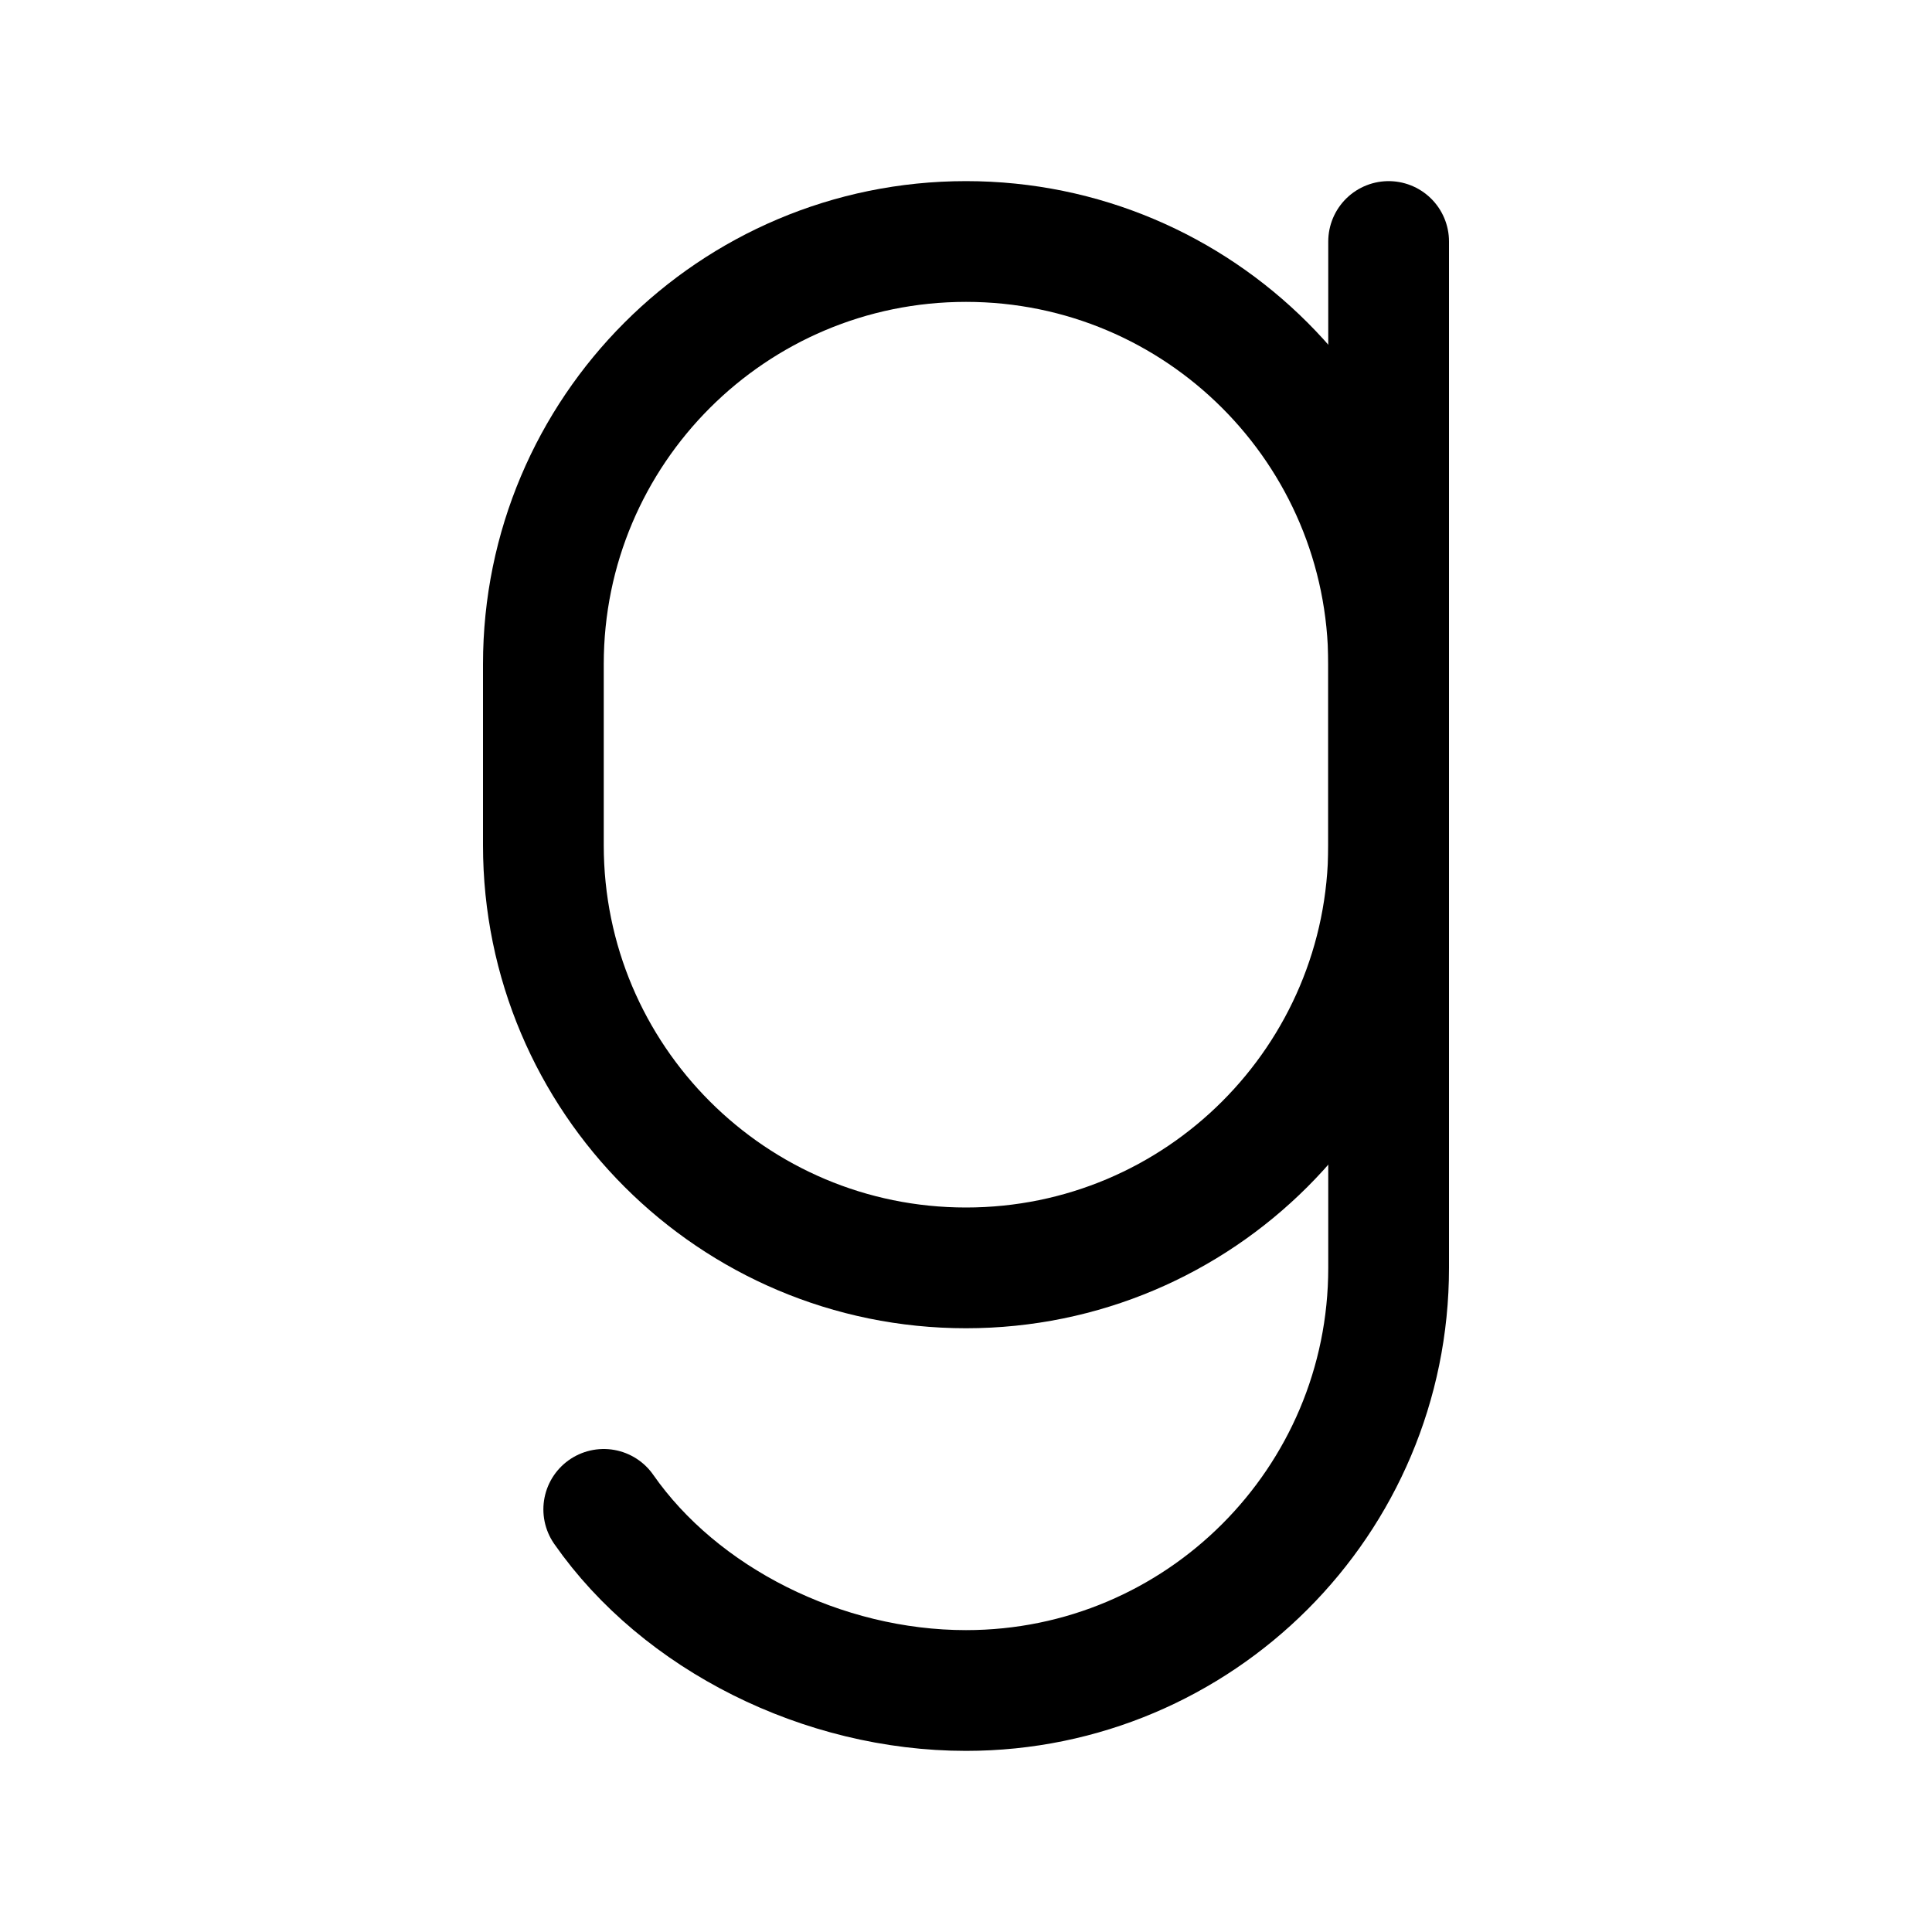
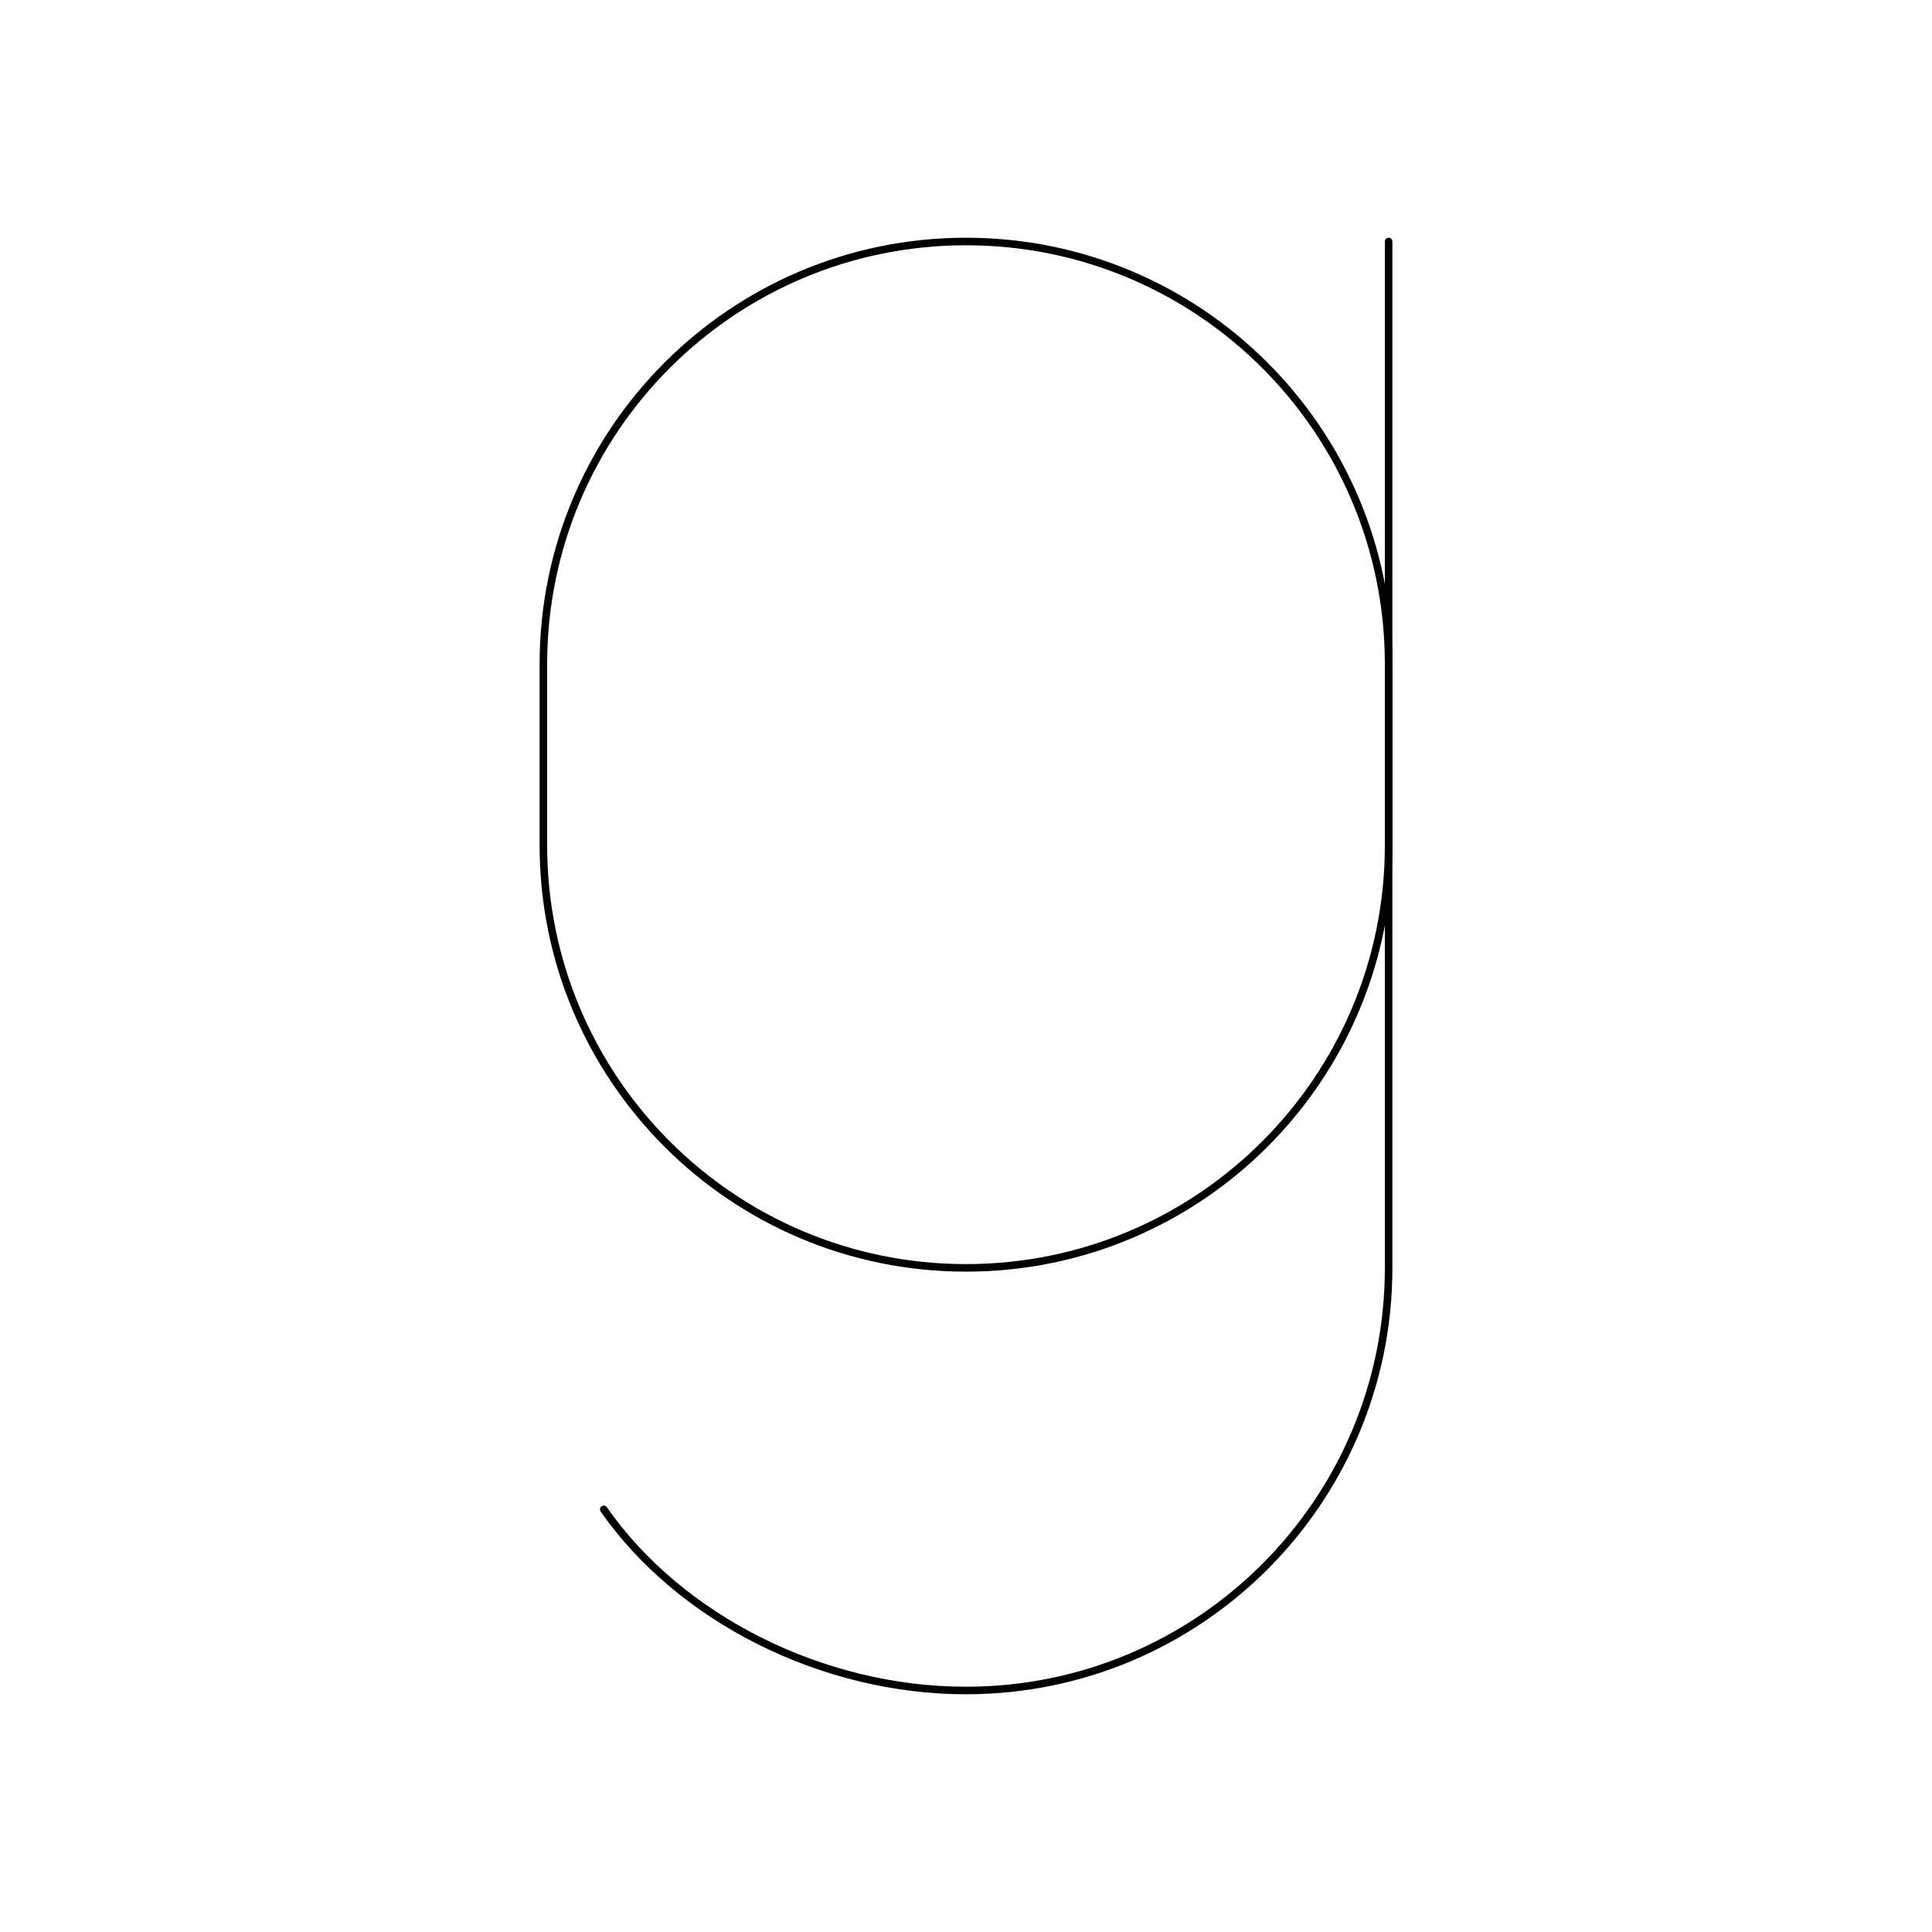
<svg xmlns="http://www.w3.org/2000/svg" viewBox="0 0 256 256">
  <path fill="none" d="M0 0h256v256H0z" />
-   <path d="M72 88a56 56 0 0 1 112 0v24a56 56 0 0 1-112 0Z" fill="none" stroke="currentColor" stroke-linecap="round" stroke-linejoin="round" stroke-width="16" />
-   <path d="M184 32v136a56 56 0 0 1-56 56c-19 0-37.88-9.49-48-24" fill="none" stroke="currentColor" stroke-linecap="round" stroke-linejoin="round" stroke-width="16" />
+   <path d="M72 88a56 56 0 0 1 112 0v24a56 56 0 0 1-112 0Z" fill="none" stroke="currentColor" stroke-linecap="round" stroke-linejoin="round" />
+   <path d="M184 32v136a56 56 0 0 1-56 56c-19 0-37.88-9.49-48-24" fill="none" stroke="currentColor" stroke-linecap="round" stroke-linejoin="round" />
</svg>
